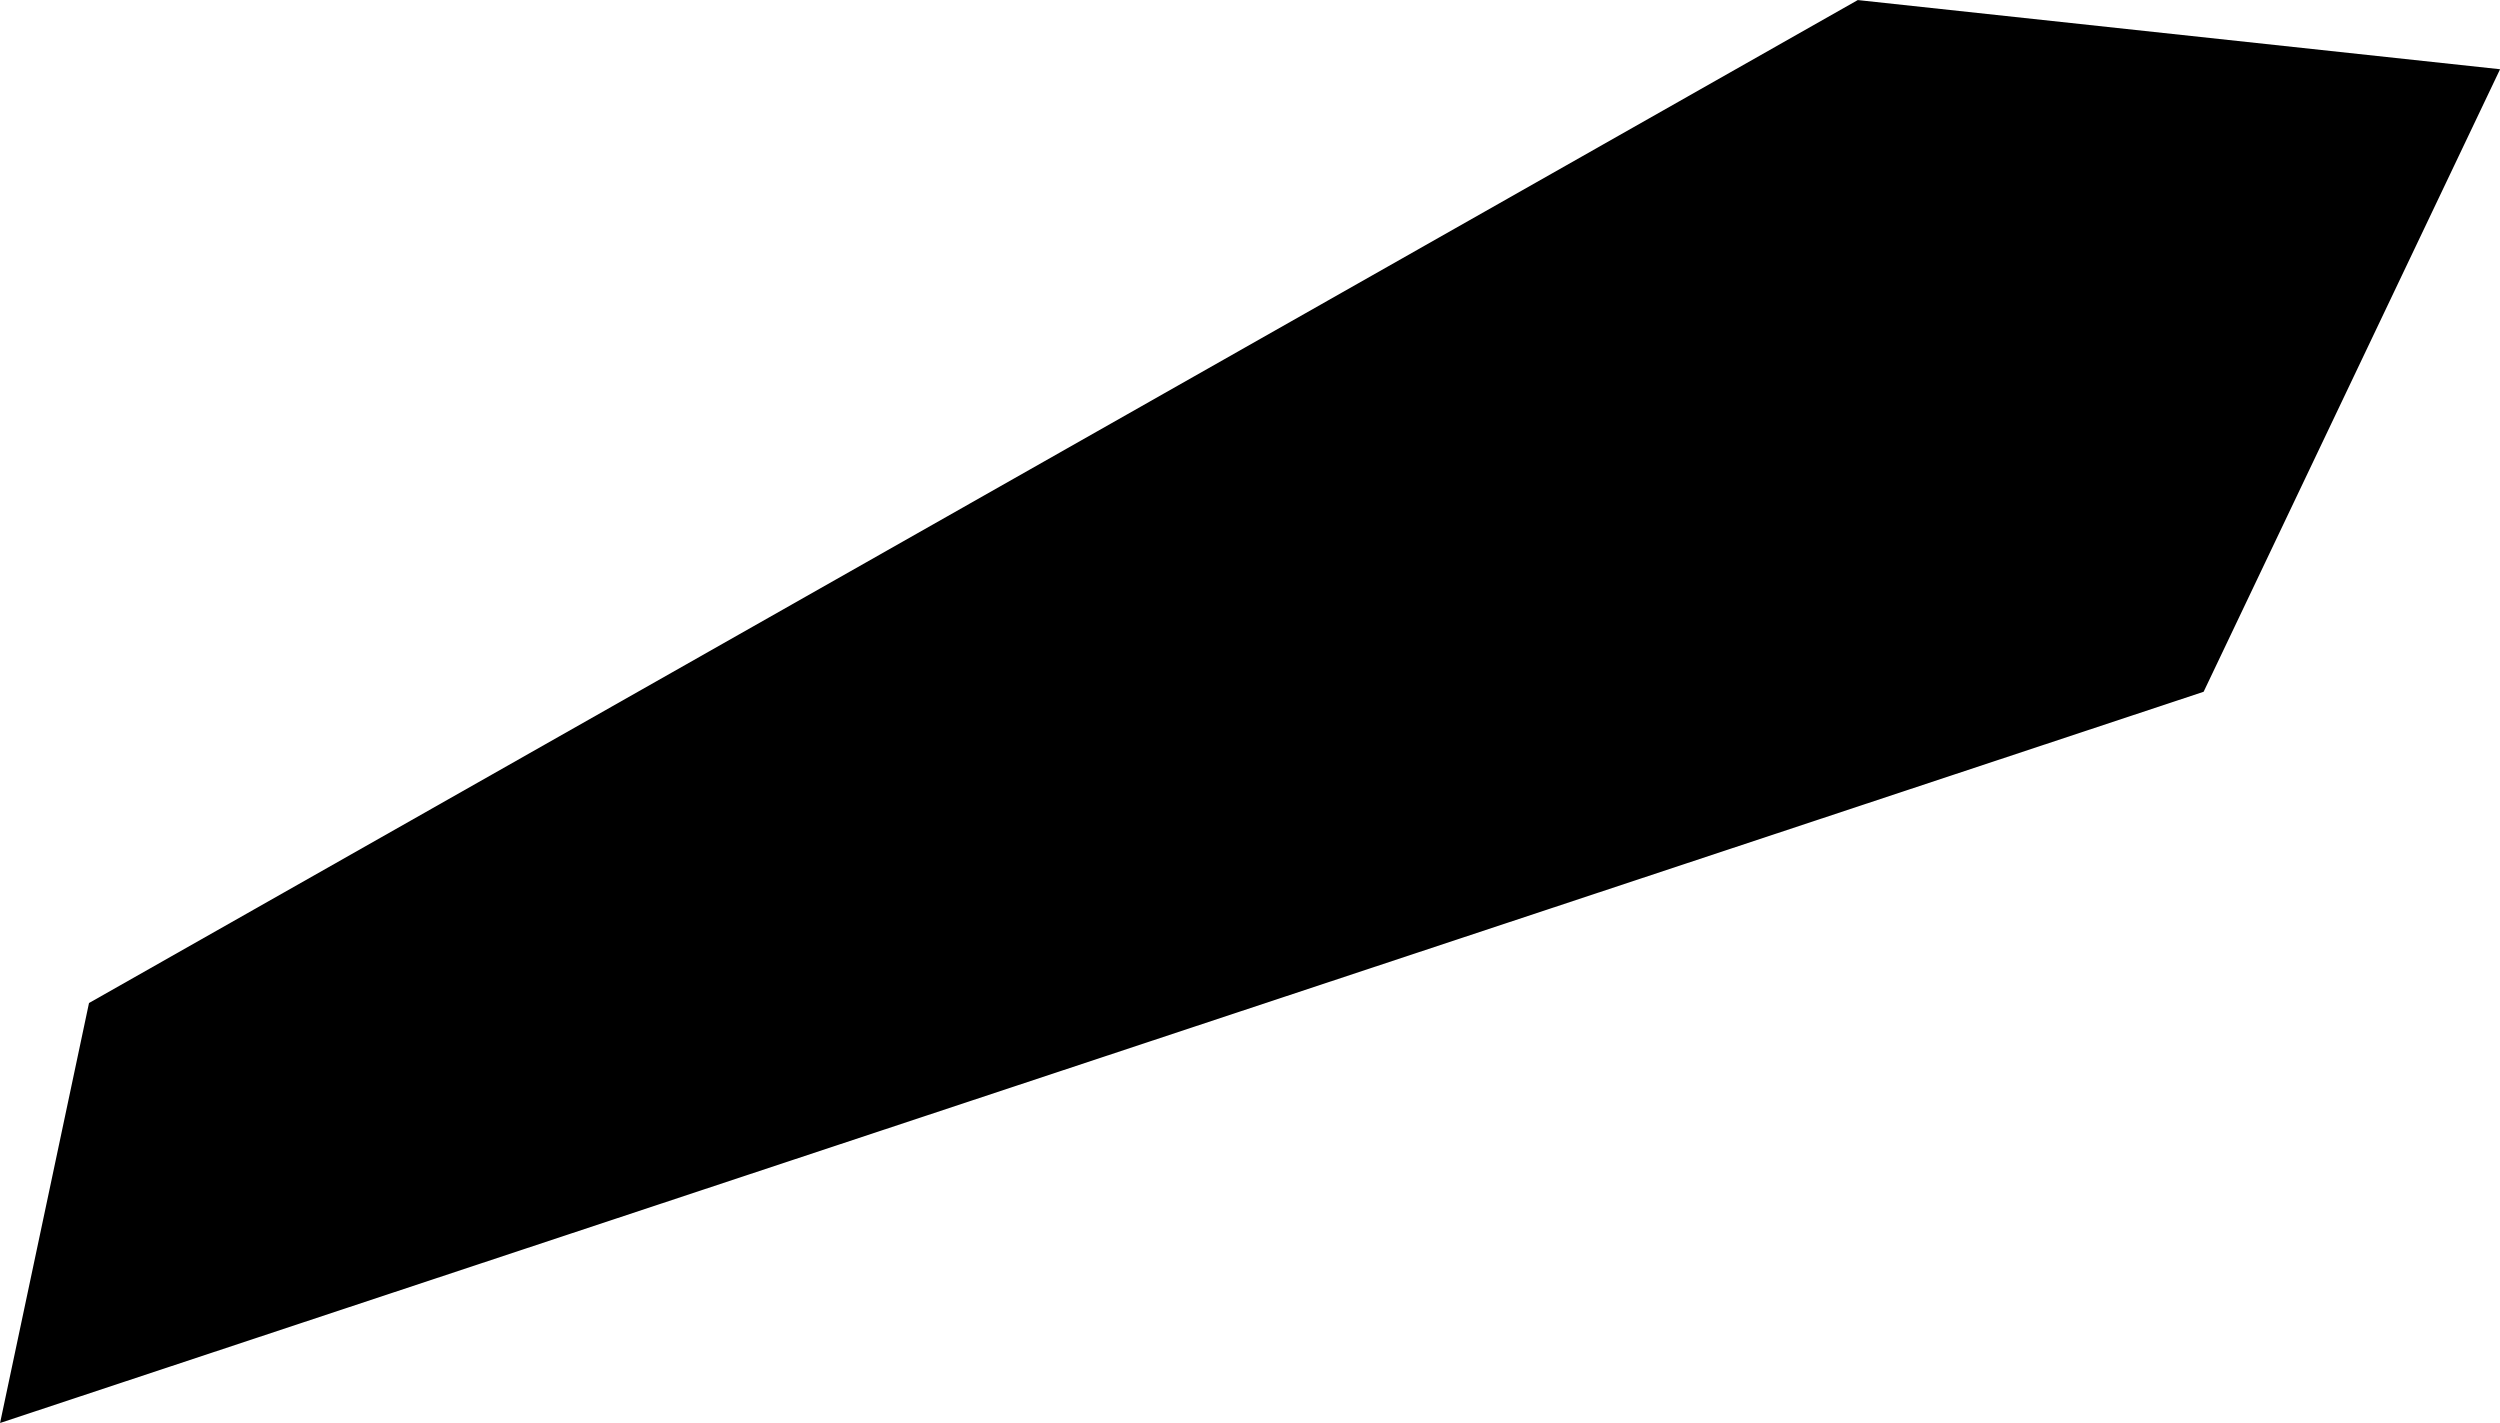
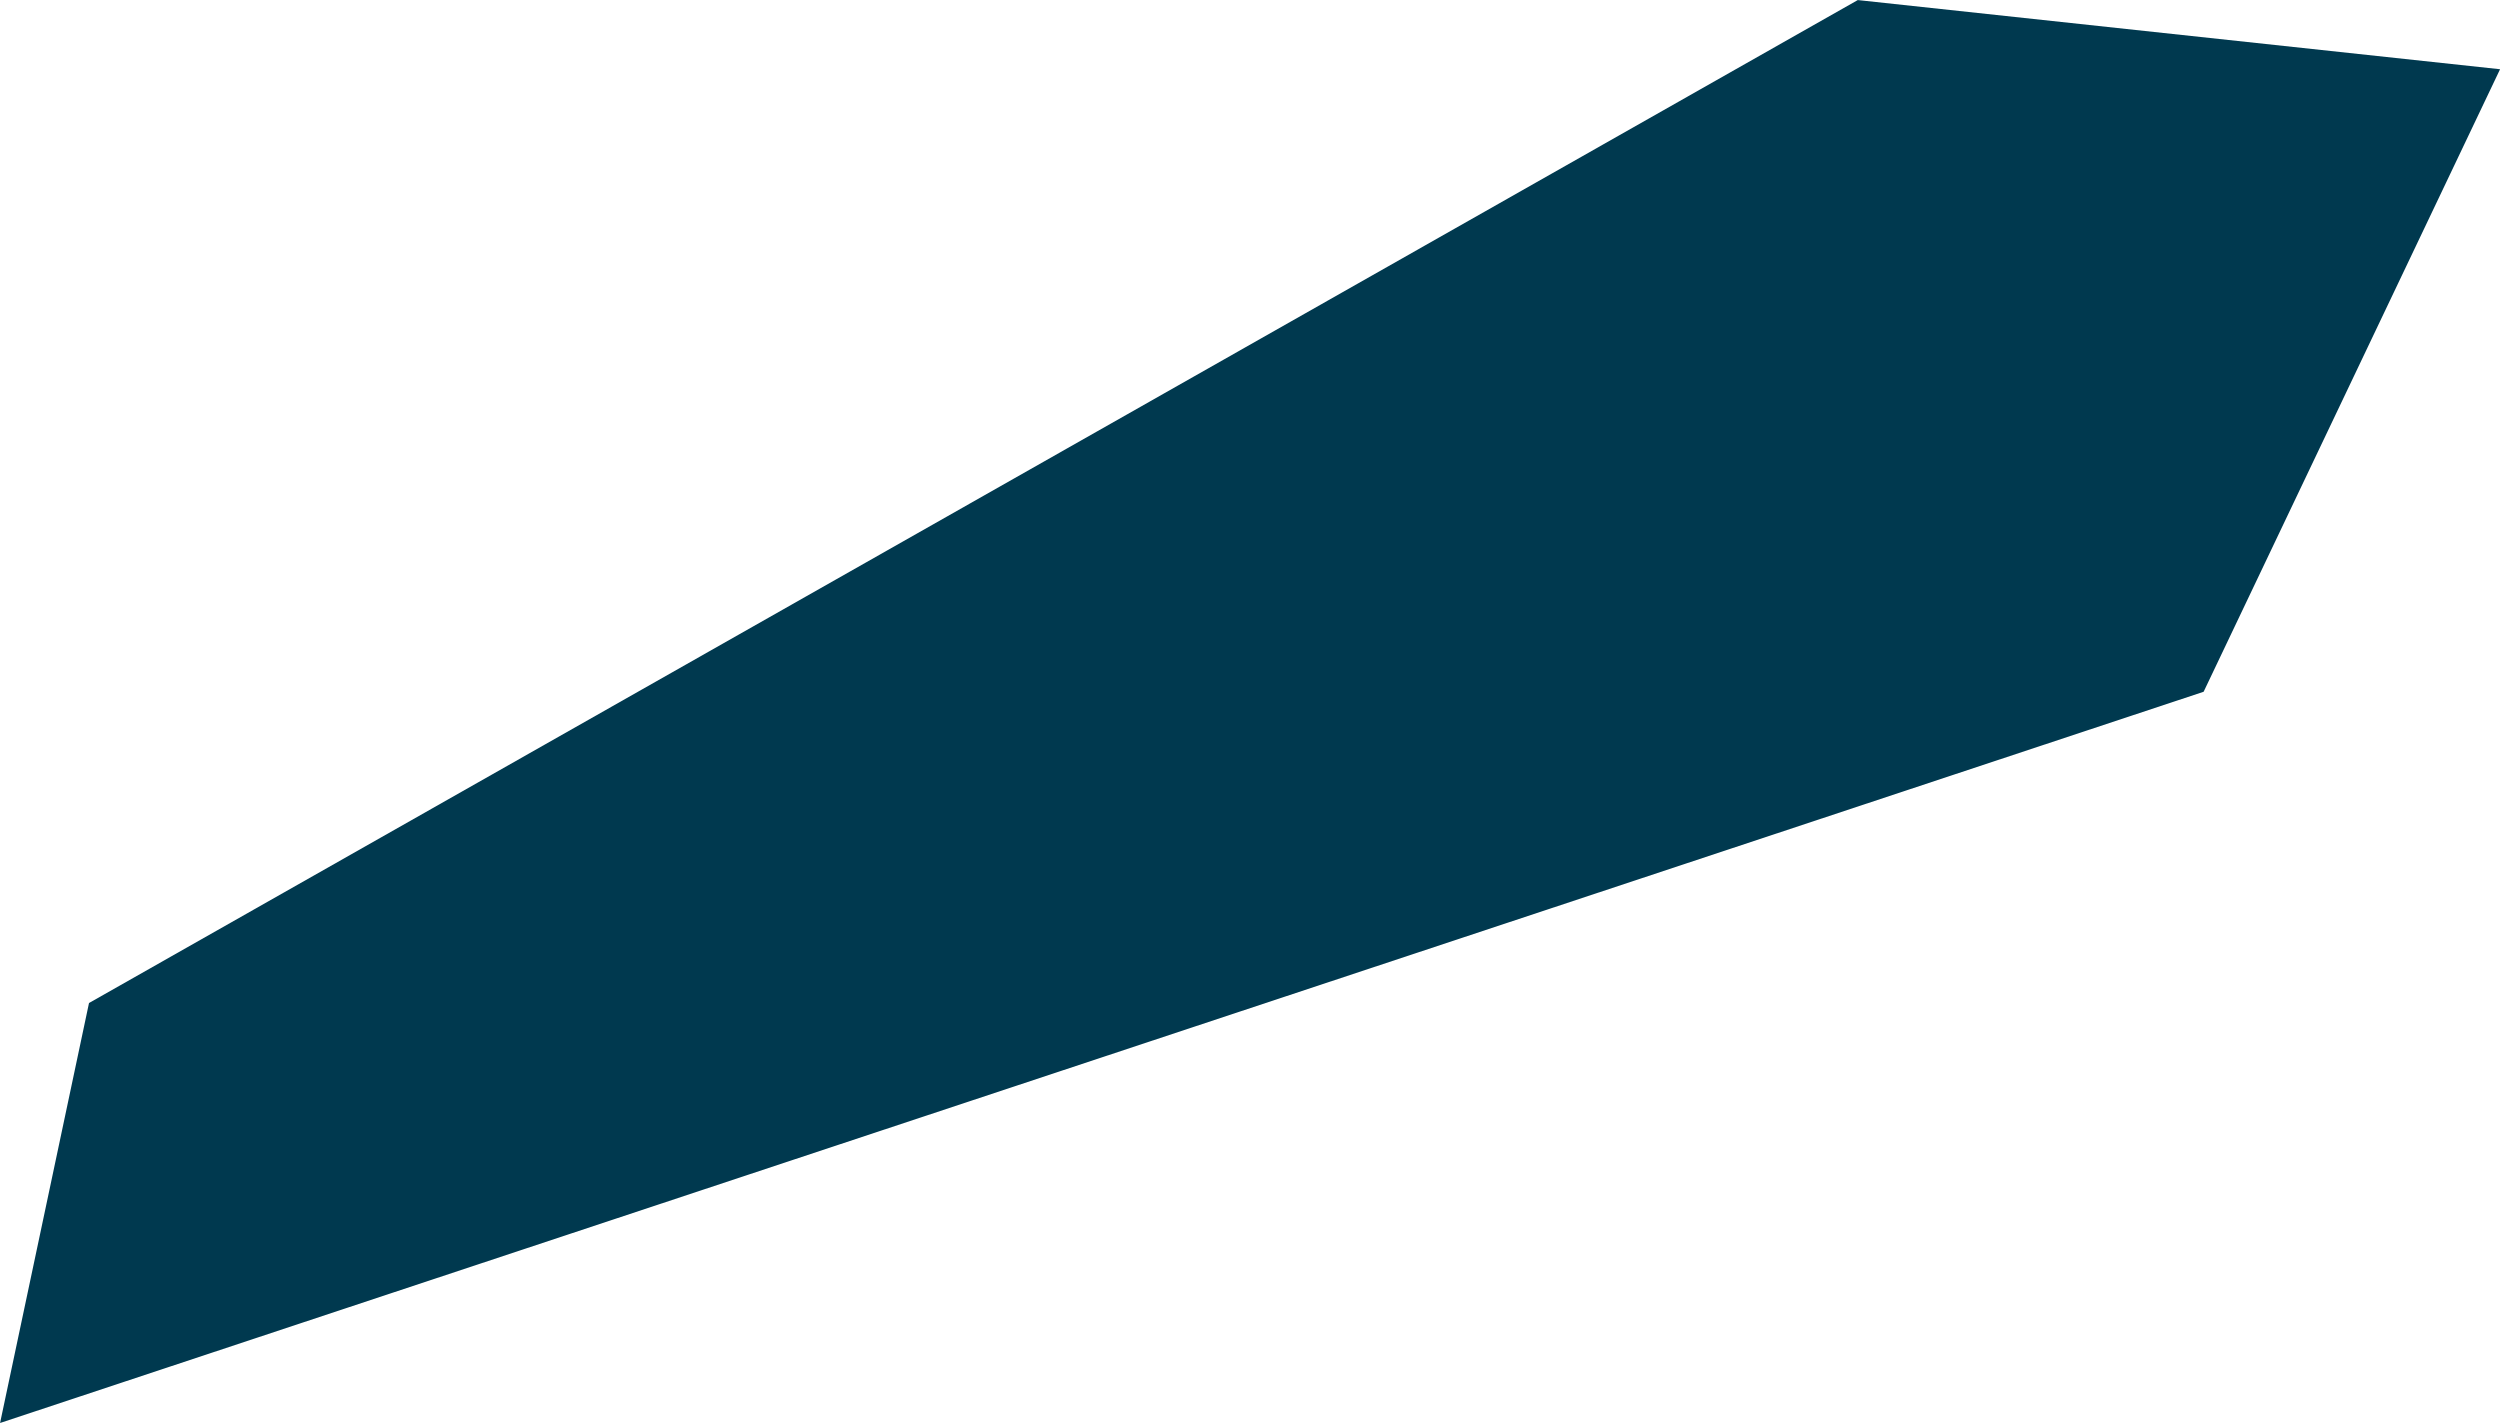
- <svg xmlns="http://www.w3.org/2000/svg" baseProfile="full" height="0.288" version="1.1" viewBox="298.442 410.843 0.506 0.288" width="0.506">
+ <svg xmlns="http://www.w3.org/2000/svg" baseProfile="full" height="0.288" version="1.1" viewBox="298.442 410.843 0.506 0.288" width="0.506" fill="#00394f">
  <defs />
  <path class="land" d="M 298.888,410.983 L 298.442,411.131 L 298.46,411.046 L 298.818,410.843 L 298.948,410.857 L 298.888,410.983" id="AI" title="Anguilla" />
</svg>
